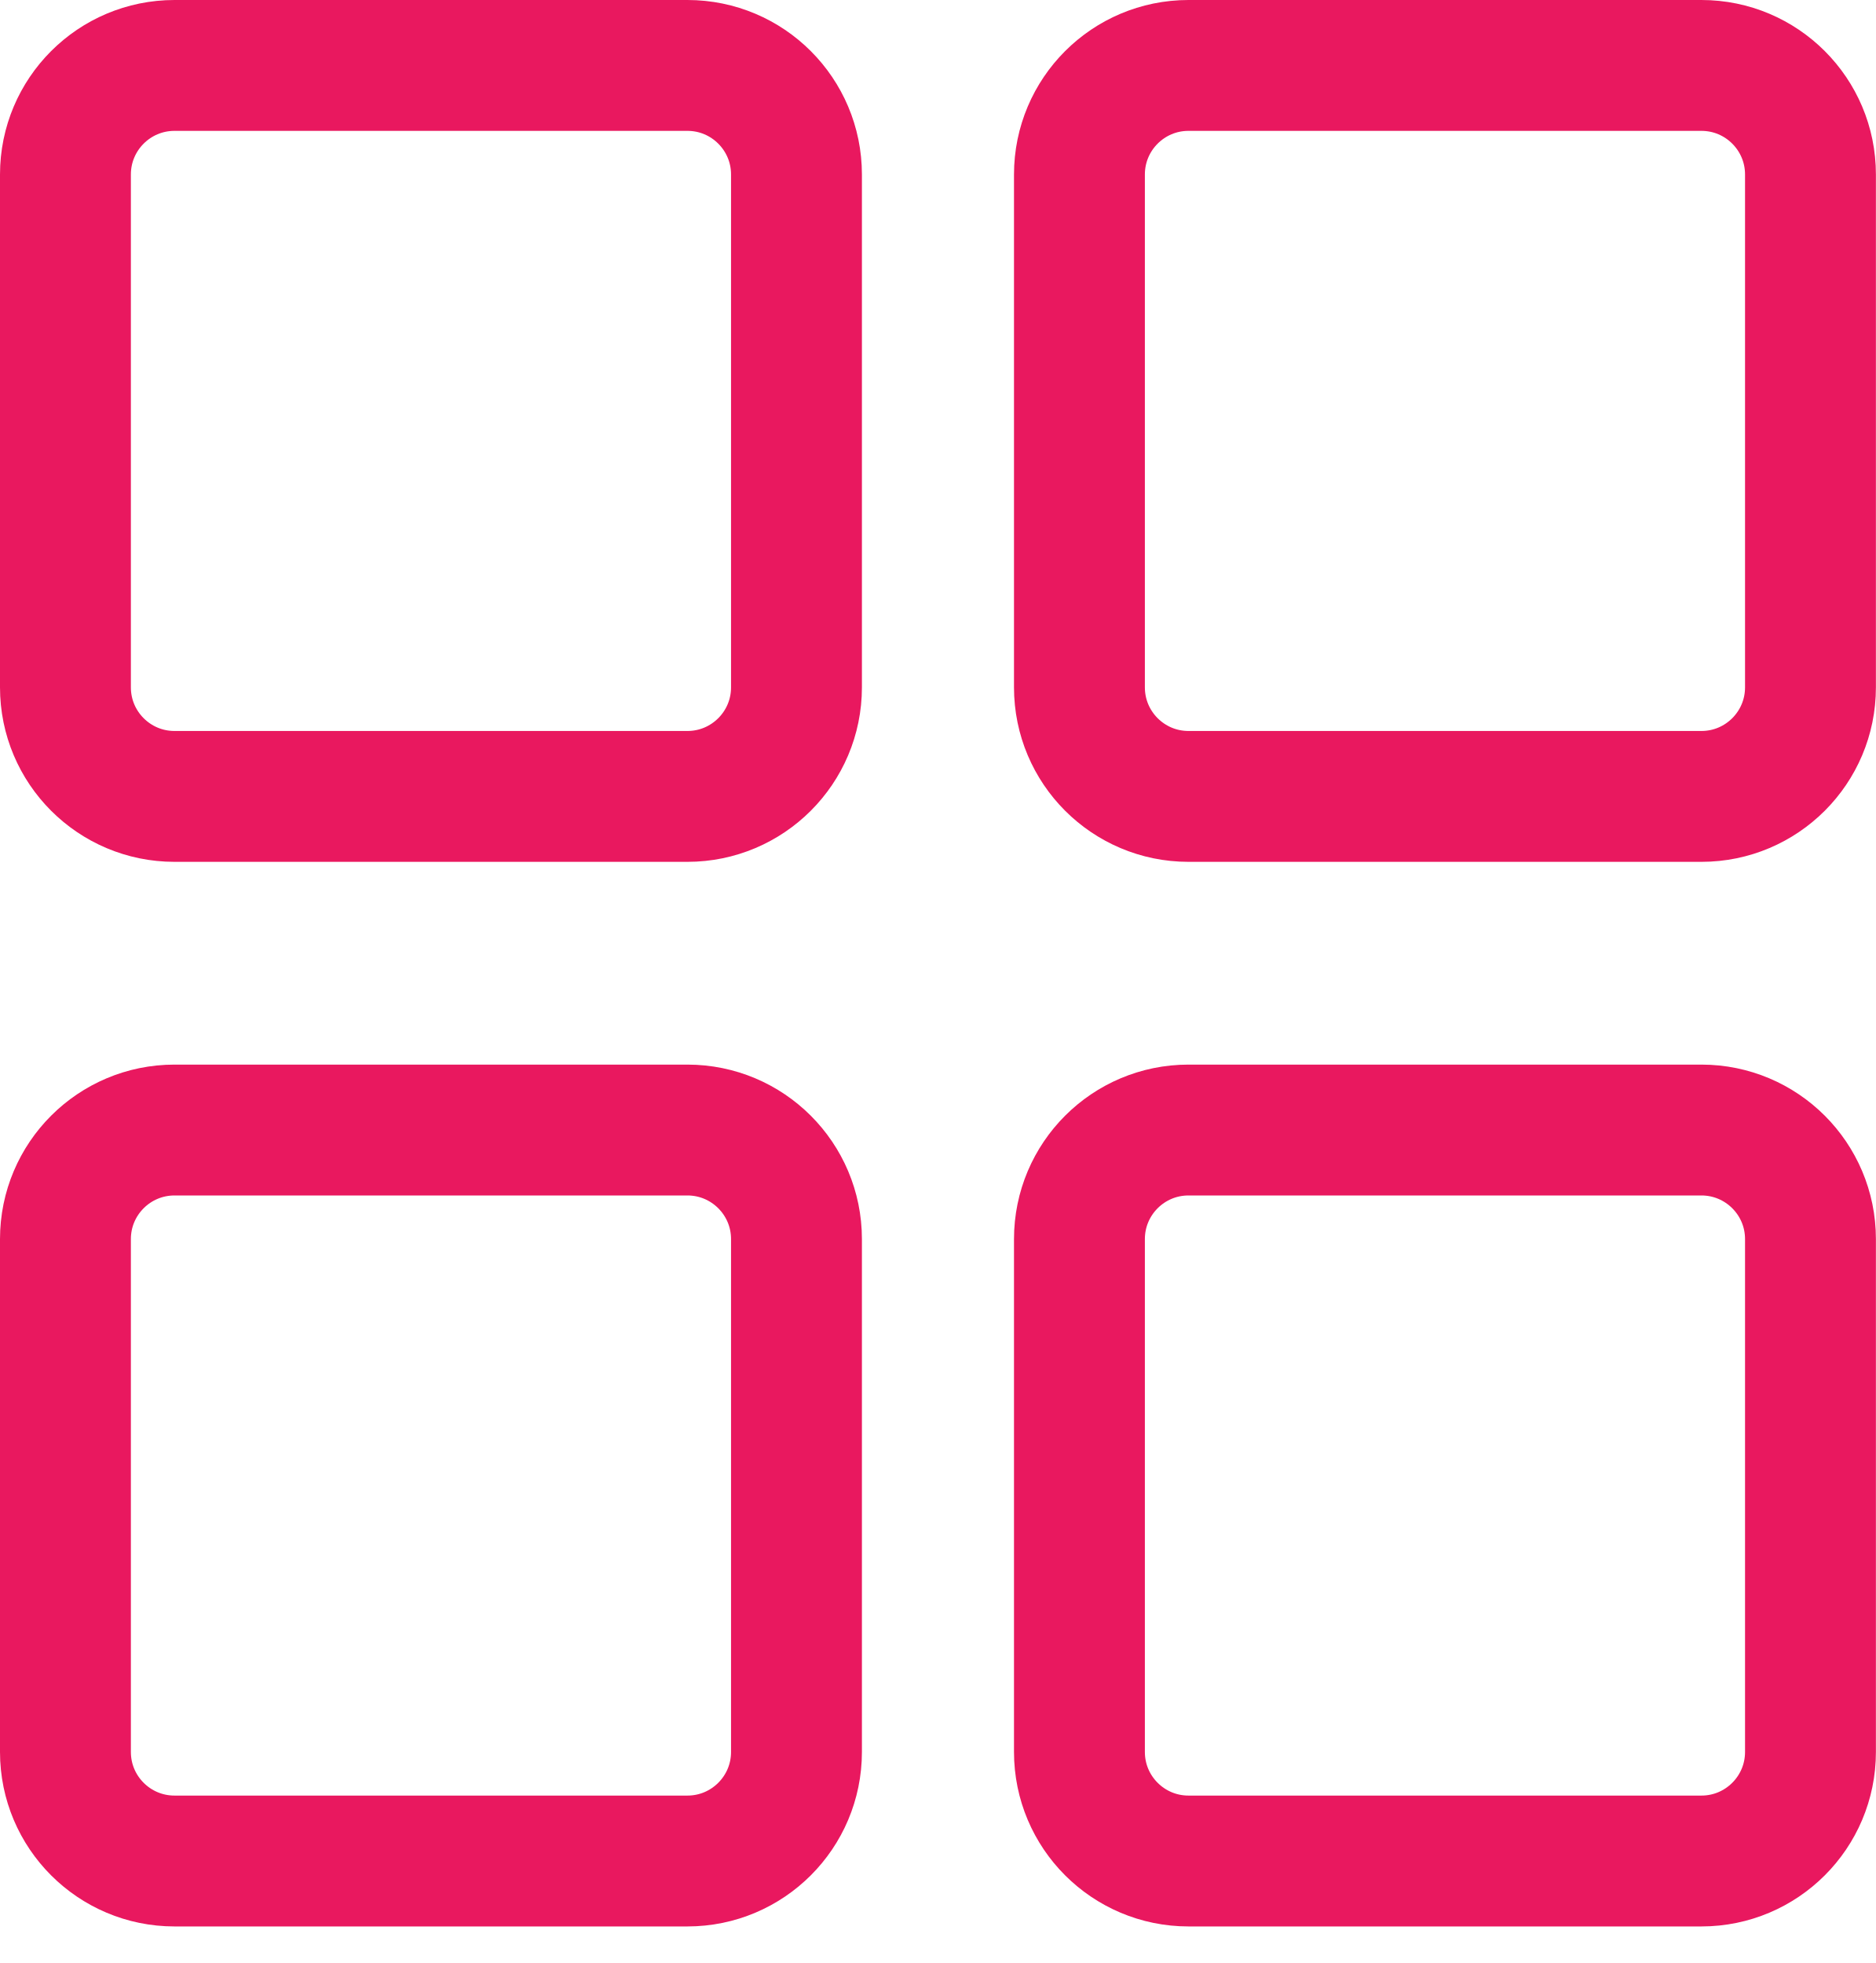
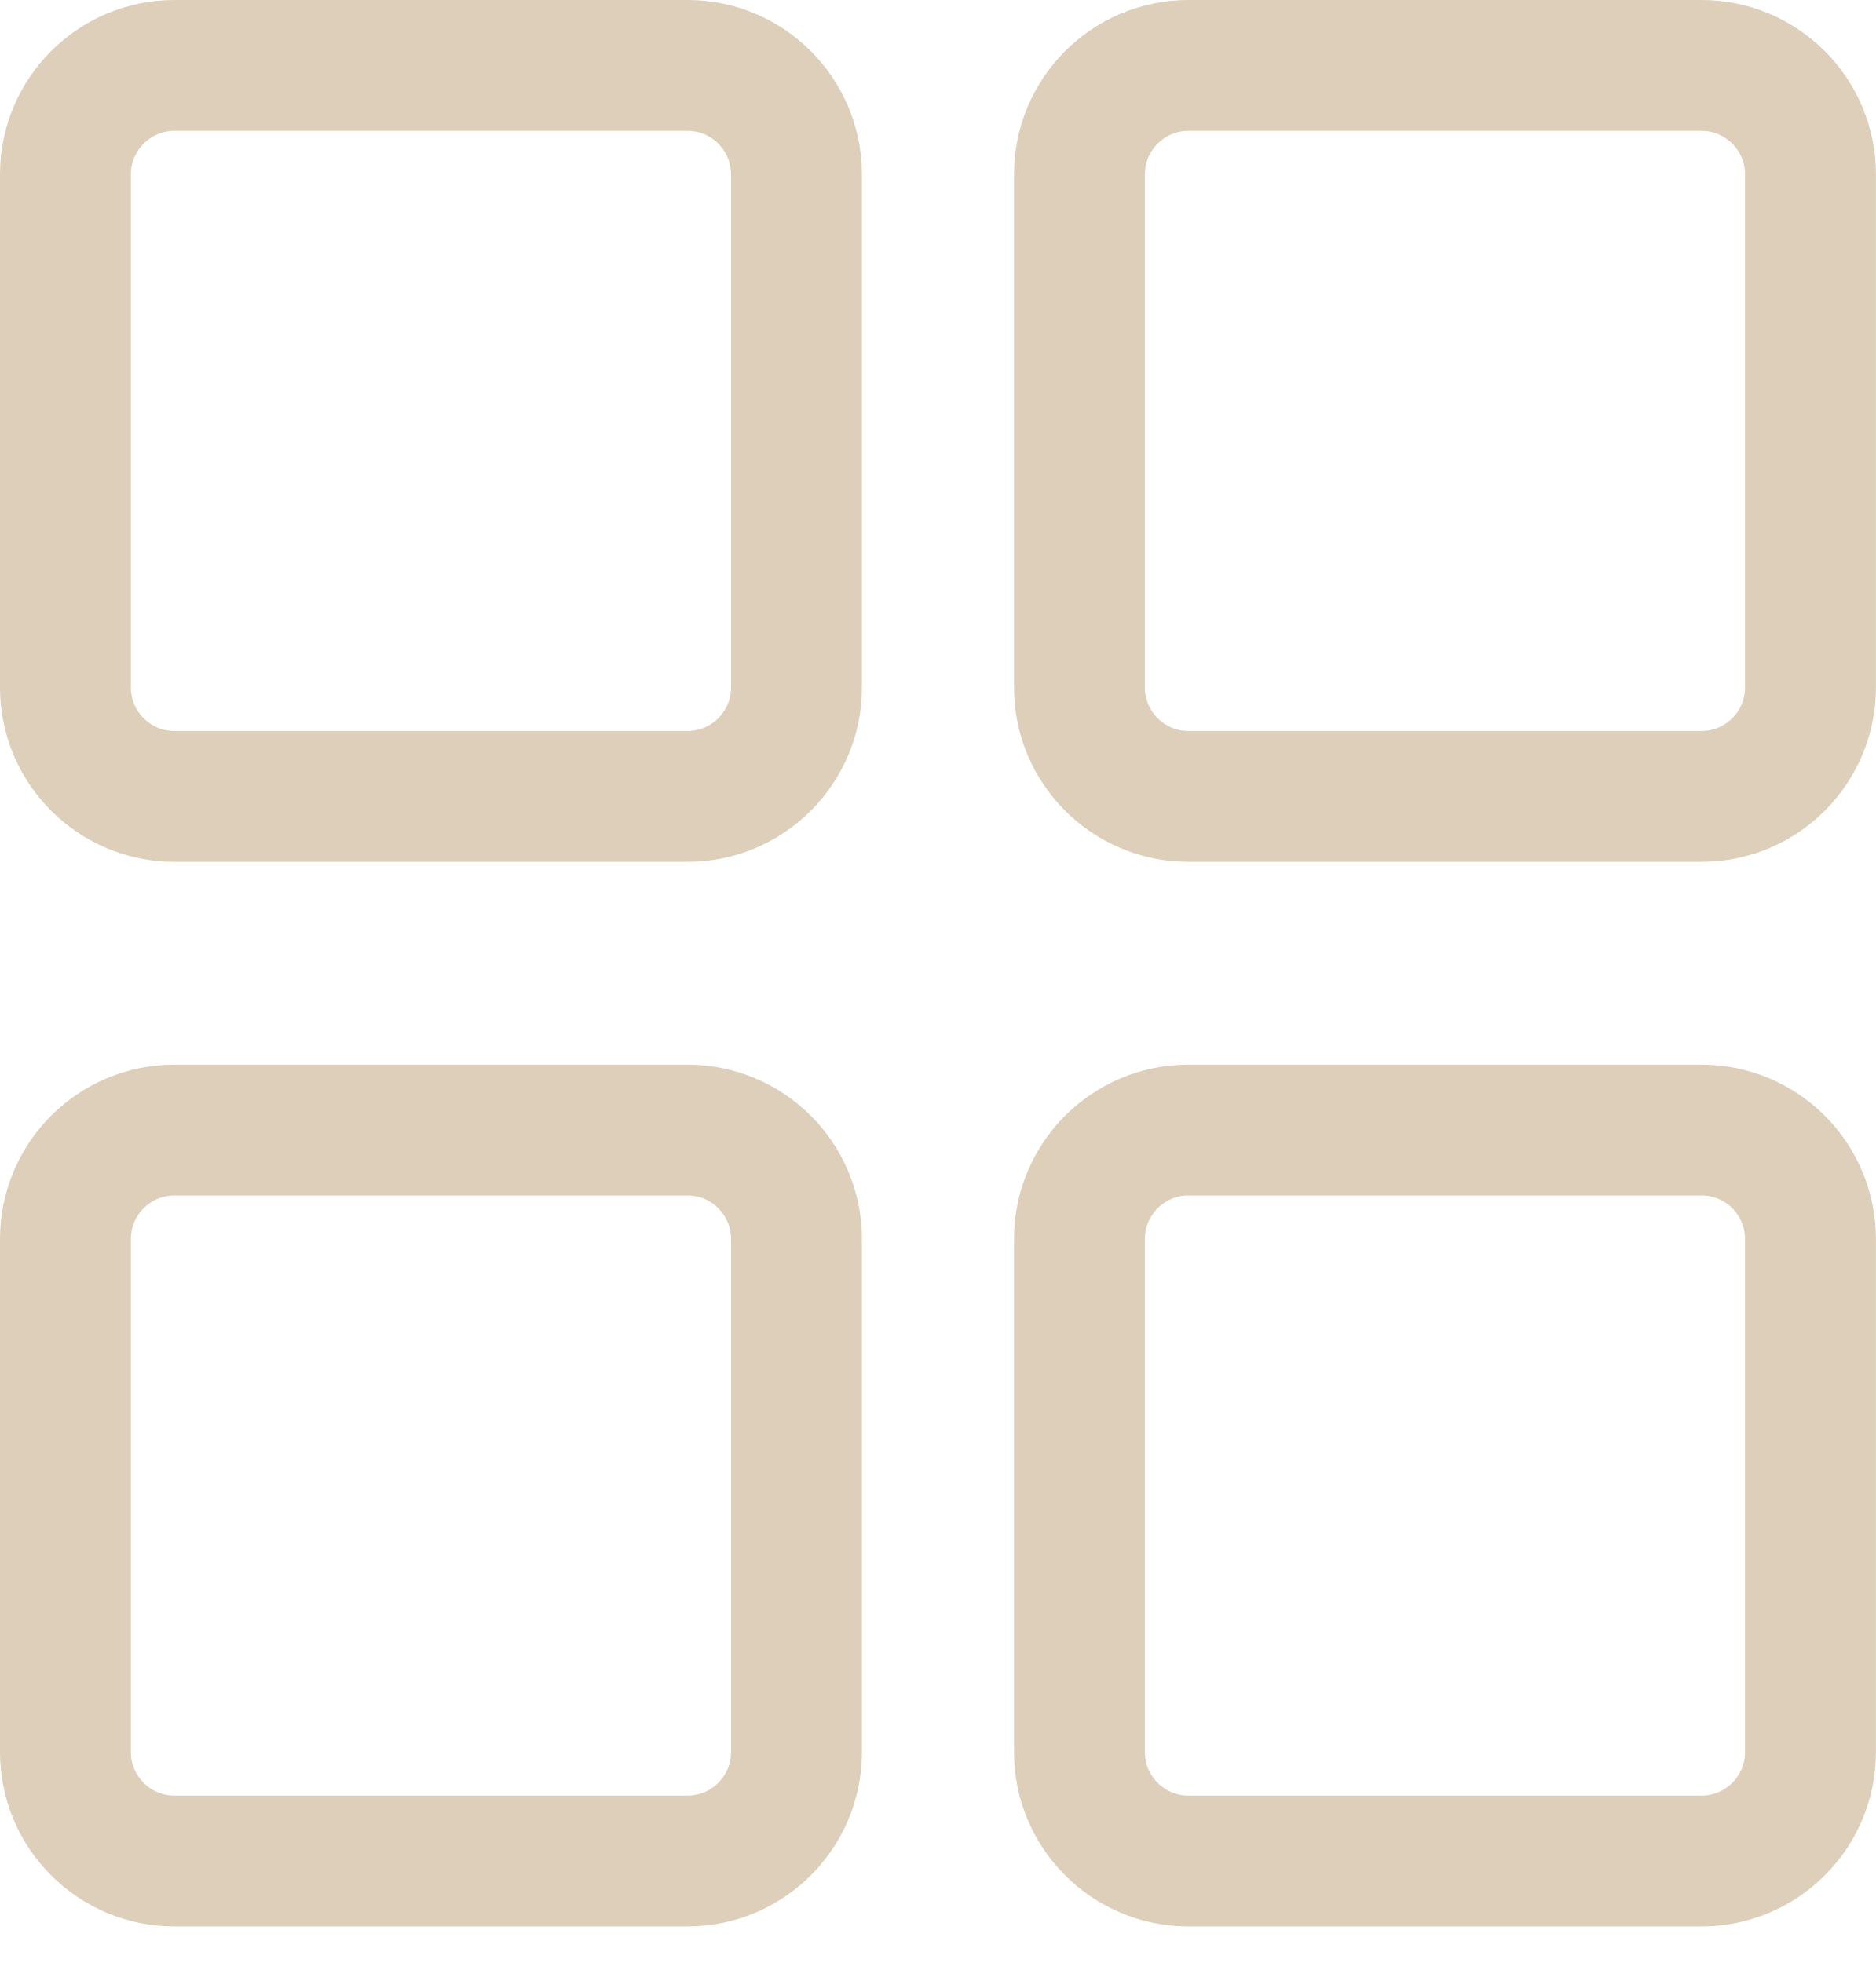
<svg xmlns="http://www.w3.org/2000/svg" width="43" height="45" viewBox="0 0 43 45" fill="none" aria-hidden="true">
-   <rect x="1.5" y="1.5" width="16.757" height="16.757" rx="2.5" stroke="#E9185F" stroke-width="3" />
-   <rect x="24.743" y="1.5" width="16.757" height="16.757" rx="2.5" stroke="#E9185F" stroke-width="3" />
-   <rect x="24.743" y="25.905" width="16.757" height="16.757" rx="2.5" stroke="#E9185F" stroke-width="3" />
-   <rect x="1.5" y="25.905" width="16.757" height="16.757" rx="2.5" stroke="#E9185F" stroke-width="3" />
+   <rect x="1.5" y="1.5" width="16.757" height="16.757" rx="2.5" stroke="#DDCFBA" stroke-width="3" />
+   <rect x="24.743" y="1.5" width="16.757" height="16.757" rx="2.5" stroke="#DDCFBA" stroke-width="3" />
+   <rect x="24.743" y="25.905" width="16.757" height="16.757" rx="2.5" stroke="#DDCFBA" stroke-width="3" />
+   <rect x="1.5" y="25.905" width="16.757" height="16.757" rx="2.5" stroke="#DDCFBA" stroke-width="3" />
</svg>
